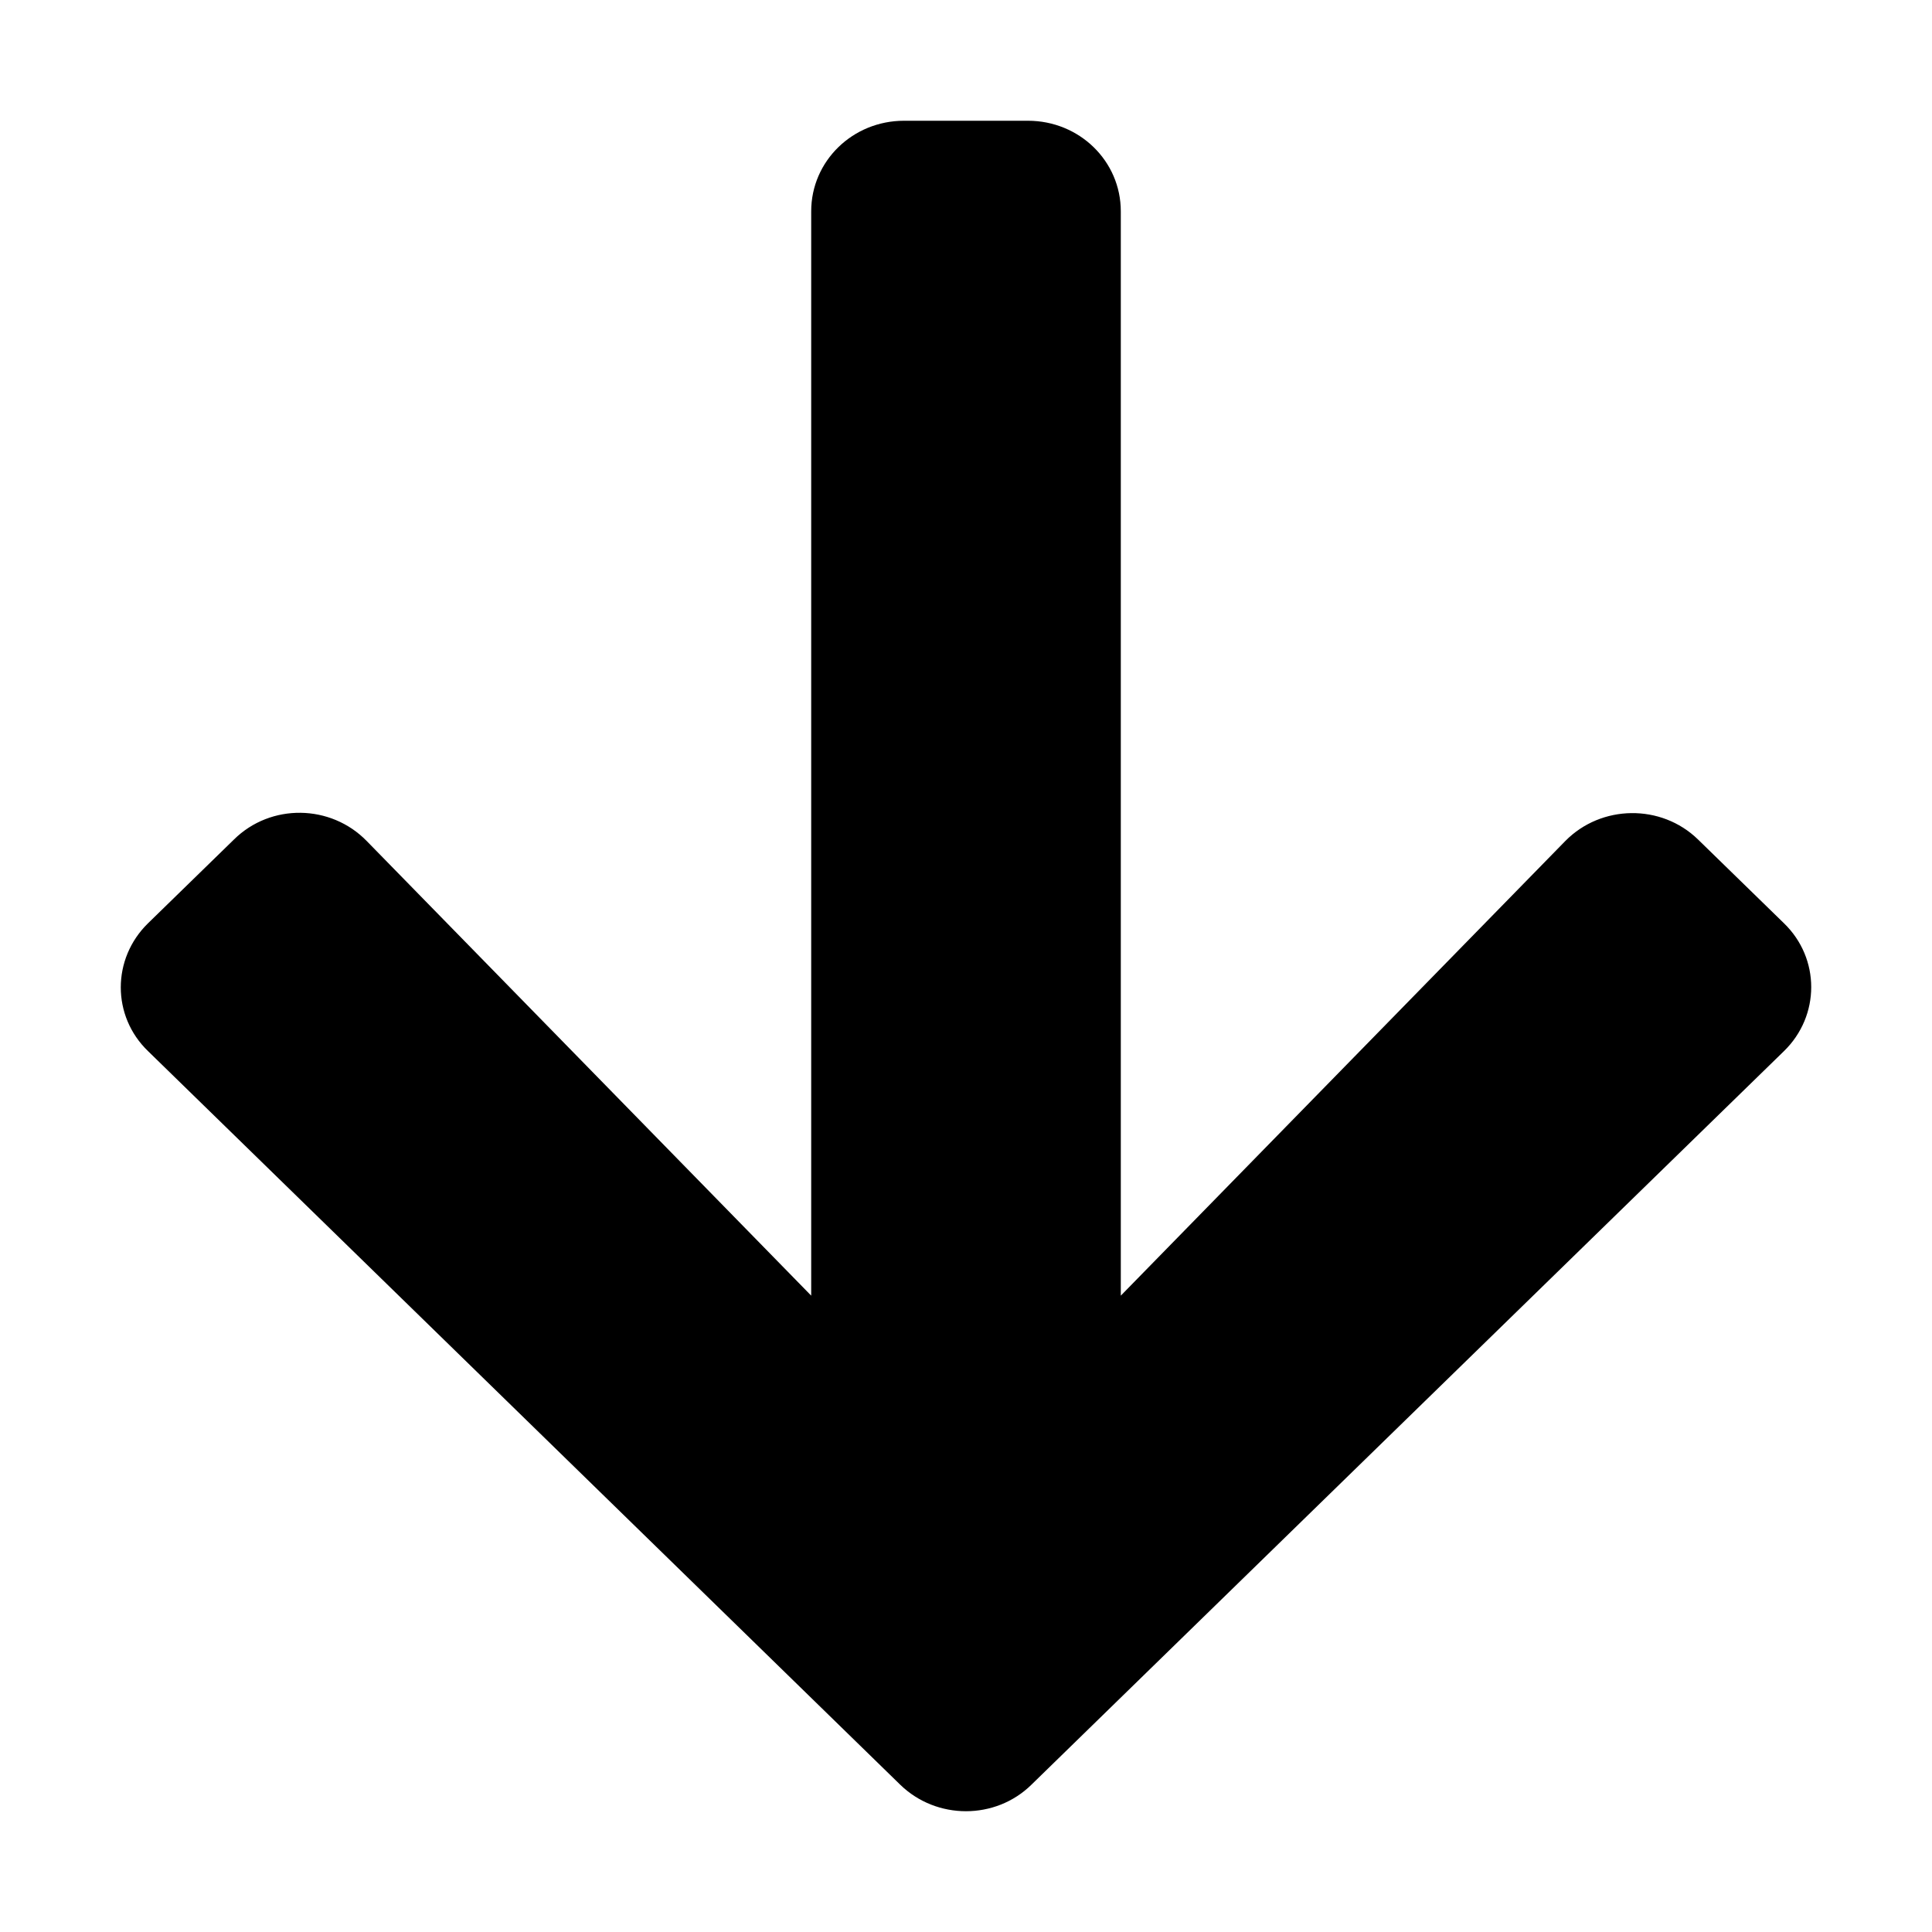
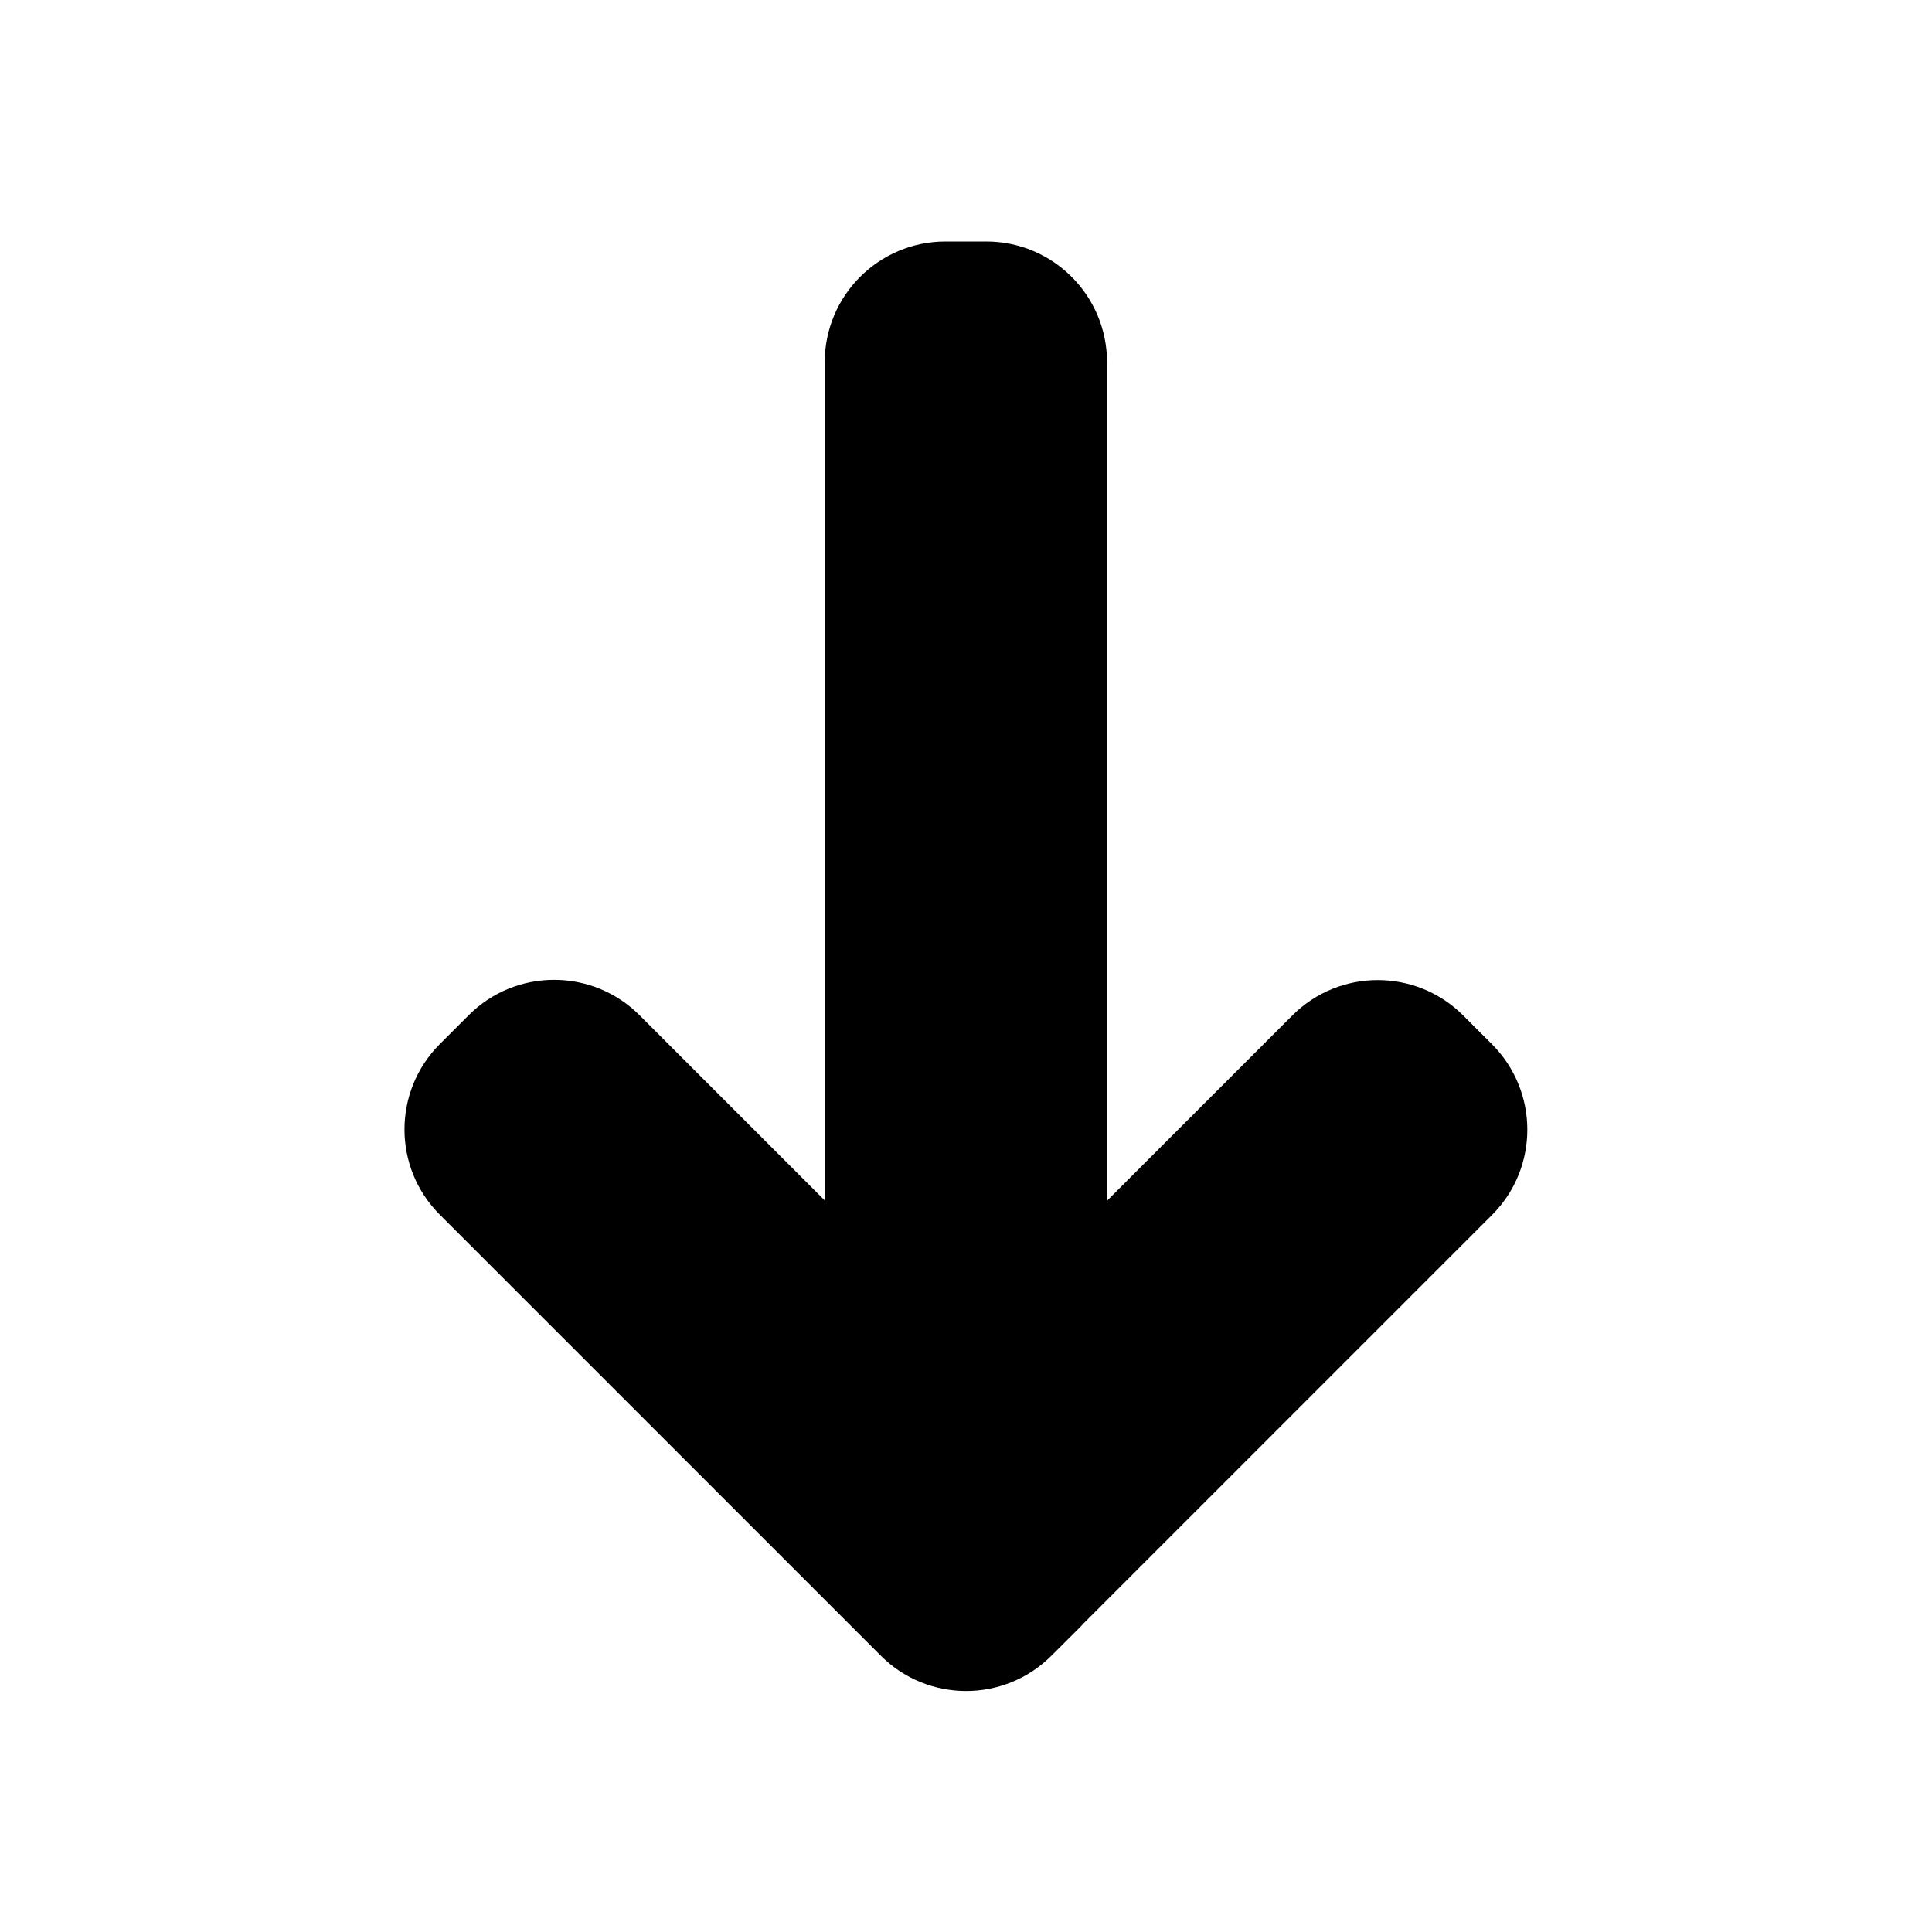
- <svg xmlns="http://www.w3.org/2000/svg" width="16px" height="16px" viewBox="0 0 16 16" version="1.1">
-   <g id="Glyphs-/-Arrow-/-Down" stroke="none" stroke-width="1" fill="none" fill-rule="evenodd">
-     <path d="M6.952,1.938 L7.646,1.226 C7.94,0.925 8.415,0.925 8.705,1.226 L14.78,7.455 C15.073,7.756 15.073,8.244 14.78,8.542 L8.705,14.774 C8.412,15.075 7.937,15.075 7.646,14.774 L6.952,14.062 C6.656,13.758 6.662,13.261 6.965,12.963 L10.73,9.282 L1.75,9.282 C1.334,9.282 1,8.939 1,8.513 L1,7.487 C1,7.061 1.334,6.718 1.75,6.718 L10.73,6.718 L6.965,3.037 C6.659,2.739 6.652,2.242 6.952,1.938 Z" id="Path" fill="#000000" fill-rule="nonzero" transform="translate(8, 8) scale(-1, 1) rotate(90) translate(-8, -8) " />
-   </g>
+ <svg xmlns="http://www.w3.org/2000/svg" width="16" height="16" viewBox="0 0 16 16" fill="none">
+   <path d="M9.168 3L9.168 9.944L10.703 8.409C11.093 8.019 11.727 8.019 12.117 8.409L12.356 8.648C12.746 9.039 12.746 9.672 12.356 10.062L8.973 13.445C8.965 13.454 8.956 13.463 8.947 13.473L8.708 13.711C8.318 14.102 7.684 14.102 7.294 13.711L3.643 10.06C3.252 9.67 3.252 9.037 3.643 8.646L3.882 8.407C4.272 8.017 4.905 8.017 5.296 8.407L6.83 9.941L6.83 3C6.83 2.448 7.278 2 7.83 2L8.168 2C8.72 2 9.168 2.448 9.168 3Z" fill="#000000" />
</svg>
